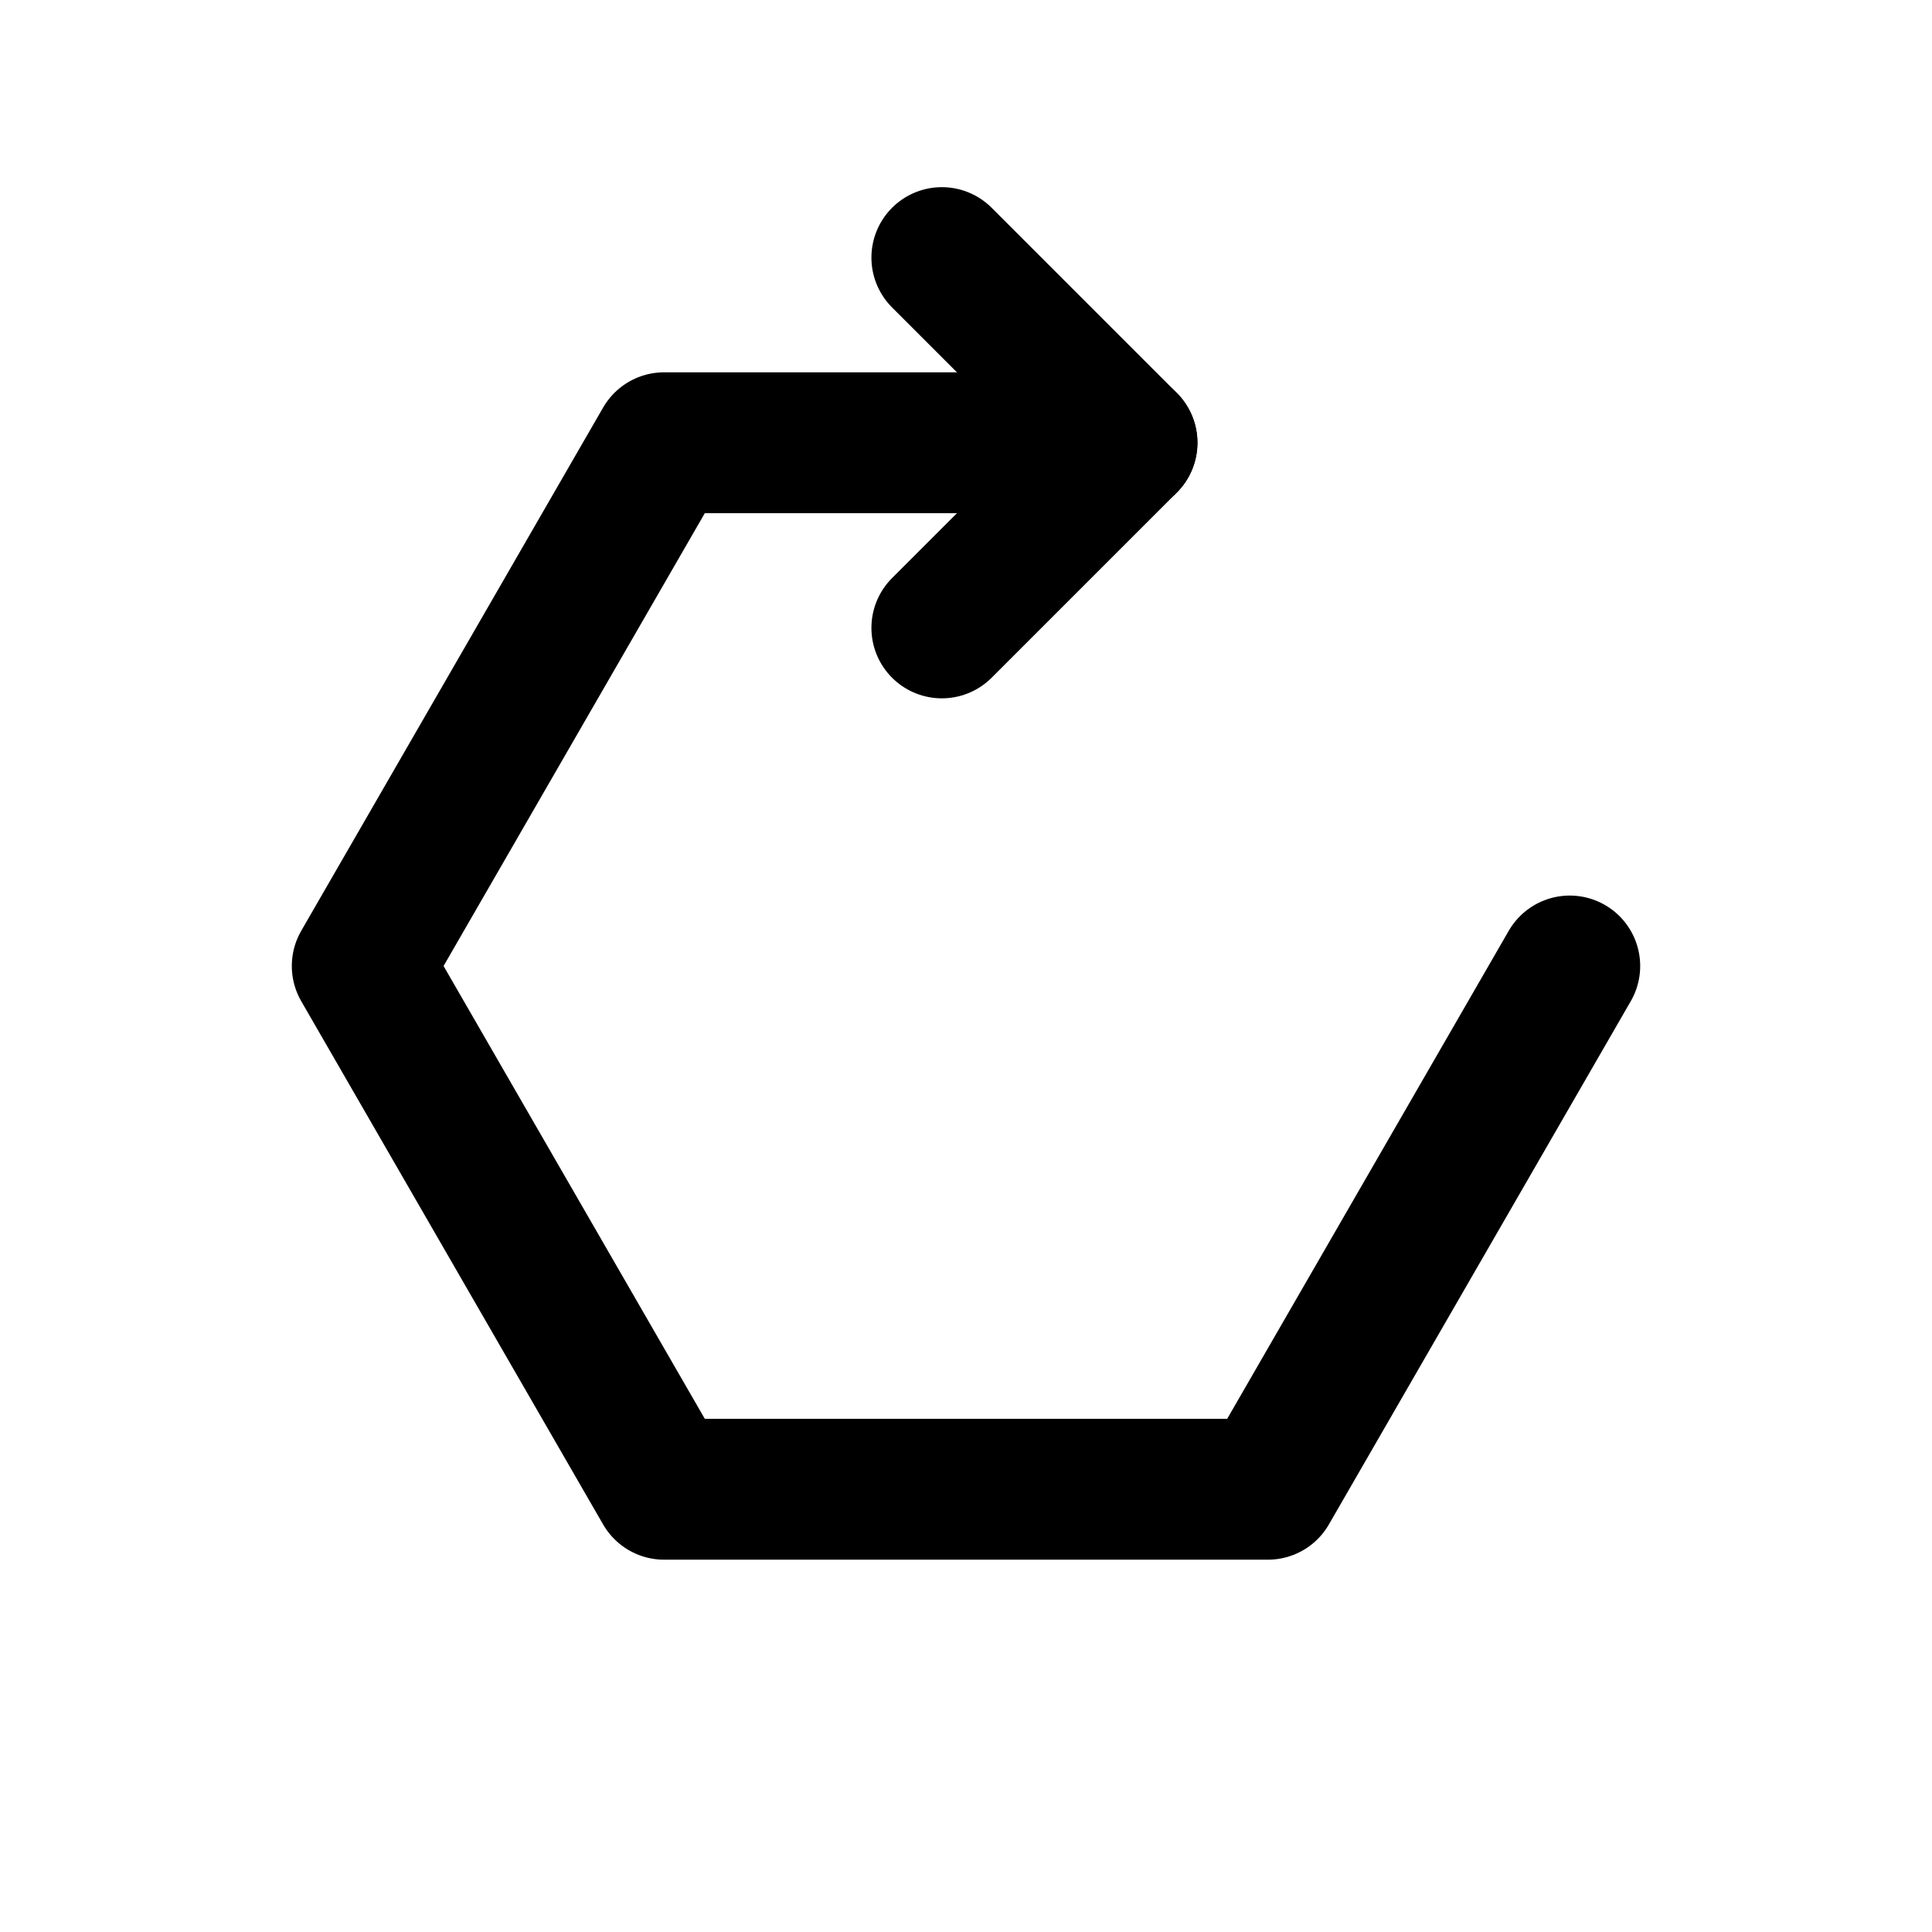
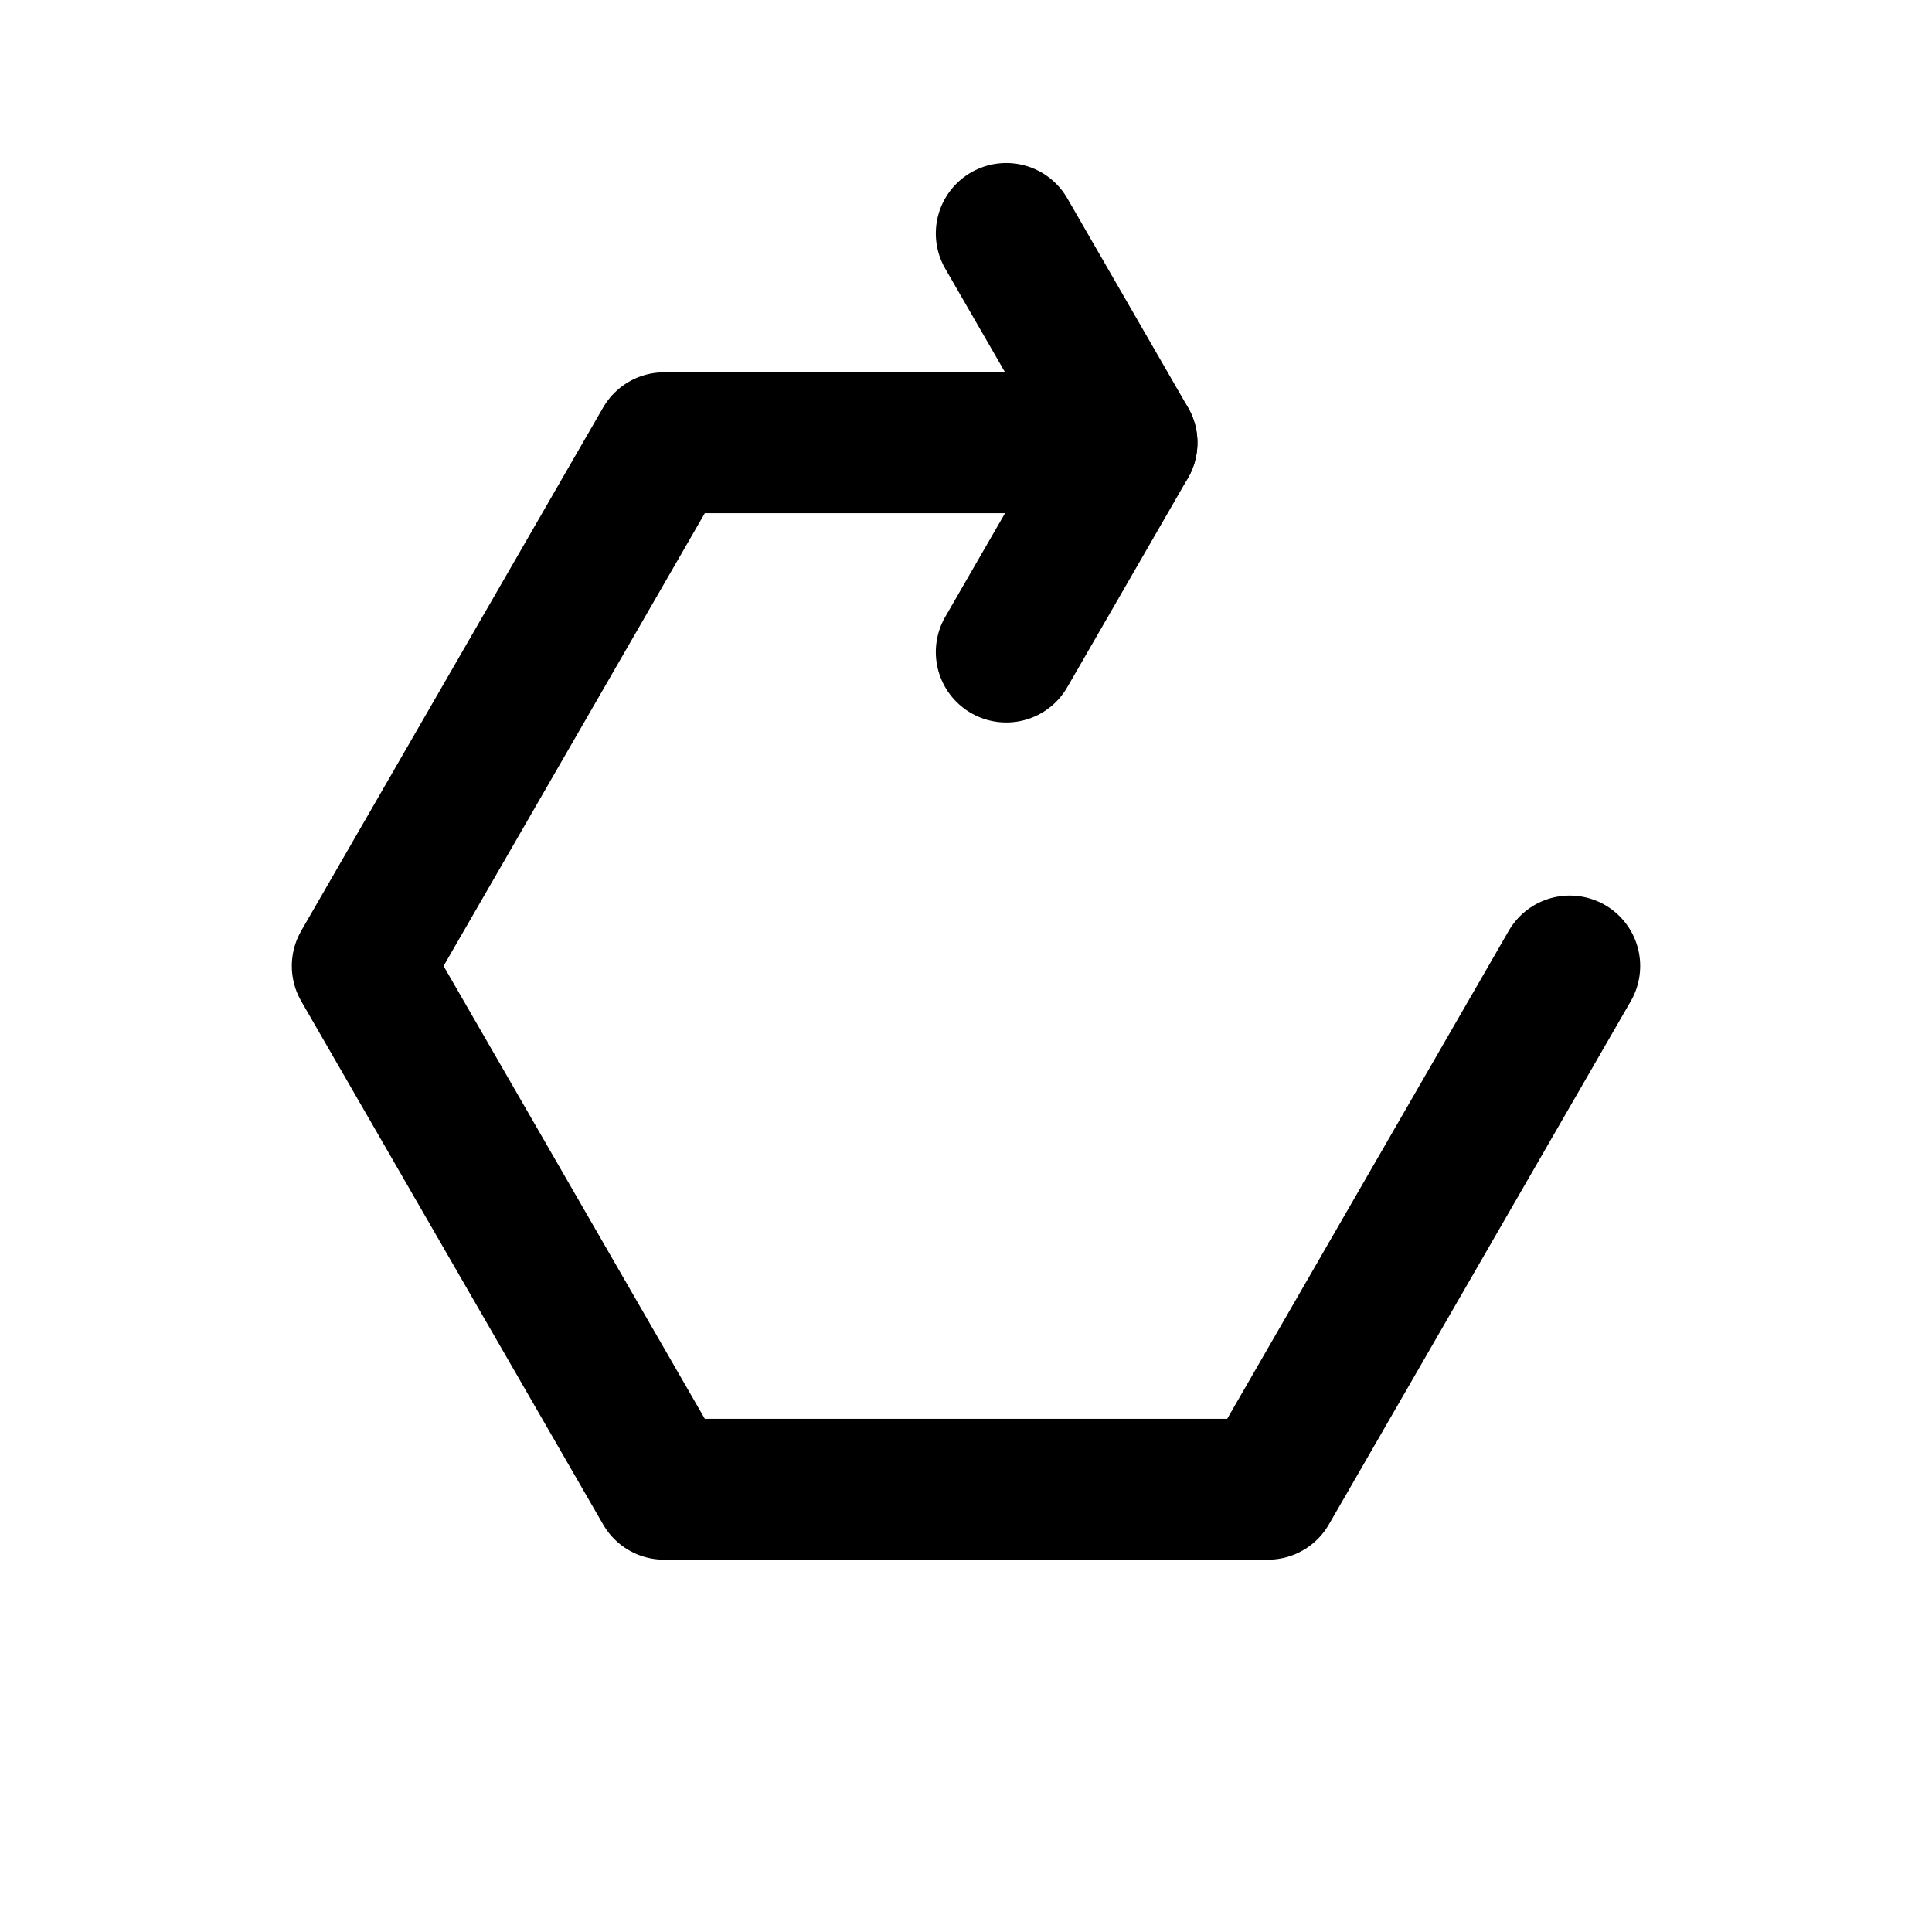
<svg xmlns="http://www.w3.org/2000/svg" viewBox="0 0 24 24" fill="none" stroke="currentColor" stroke-width="1.75" stroke-linecap="round" stroke-linejoin="round">
  <path d="M19.5 12 L15.75 18.5 H8.25 L4.5 12 L8.25 5.5 H14" />
-   <path d="M11.7 3.2 L14 5.5 L11.7 7.8" />
+   <path d="M12.5 2.9 L14 5.5 L12.5 8.1" />
</svg>
